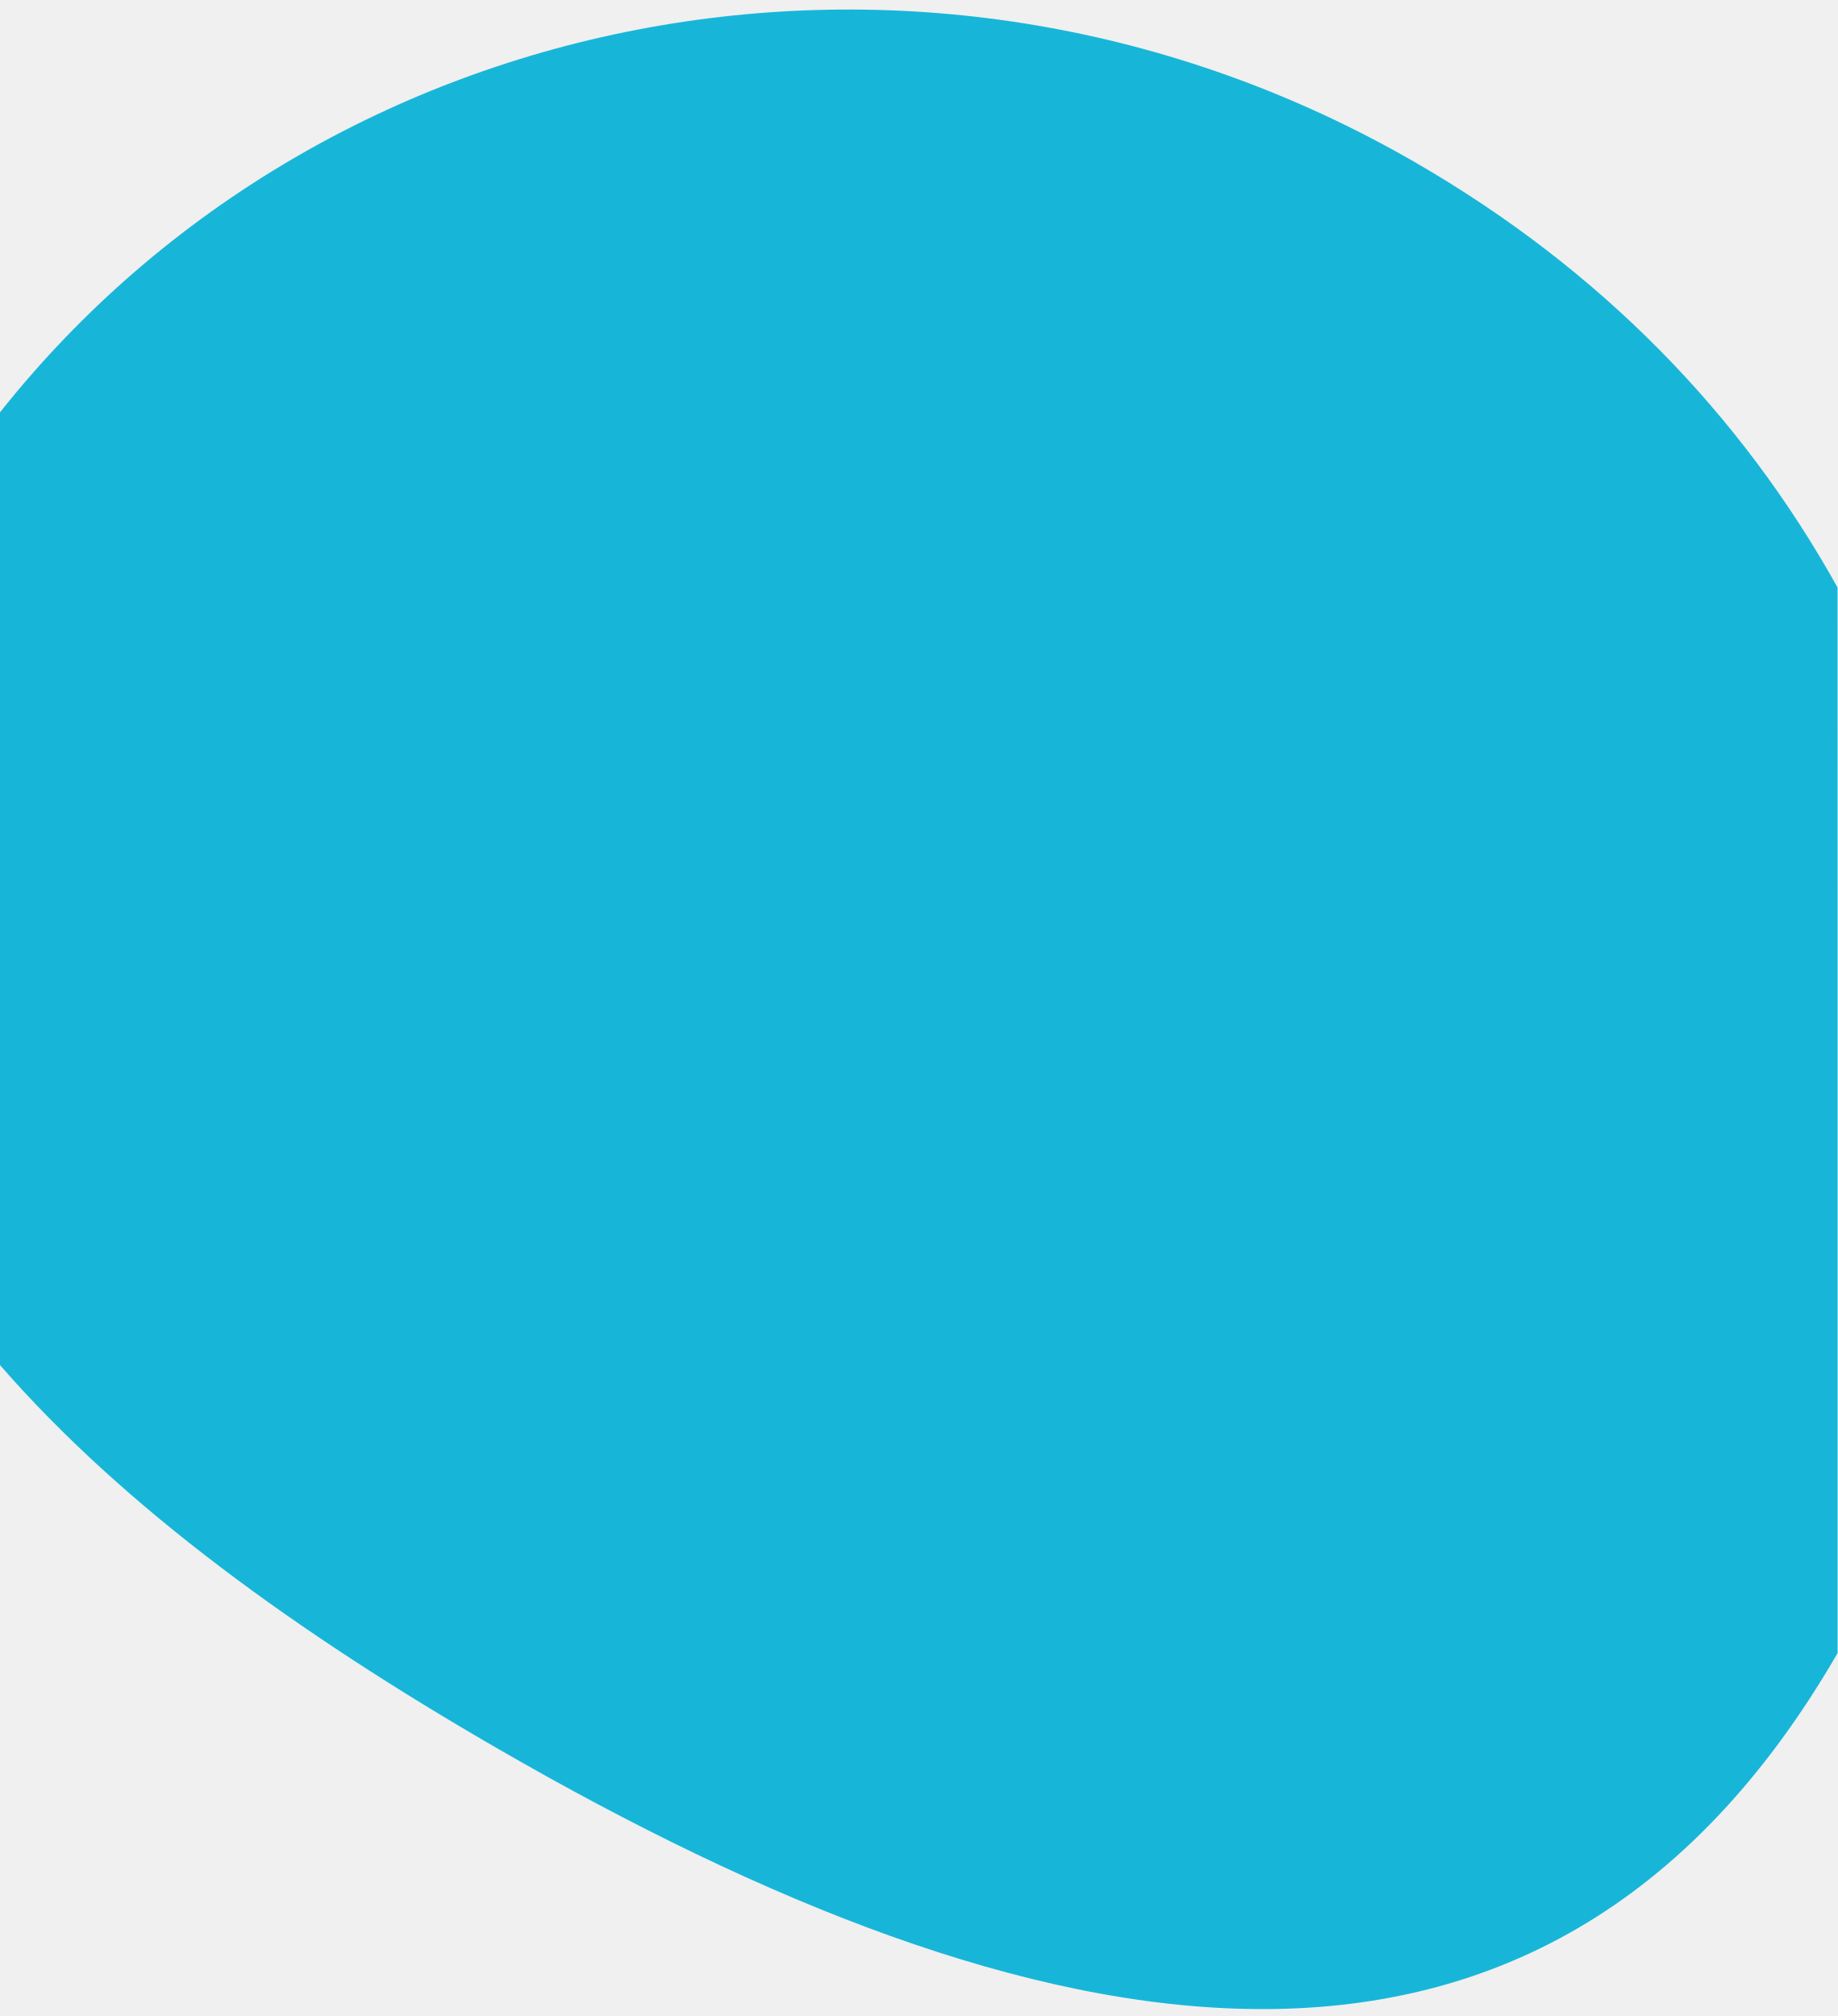
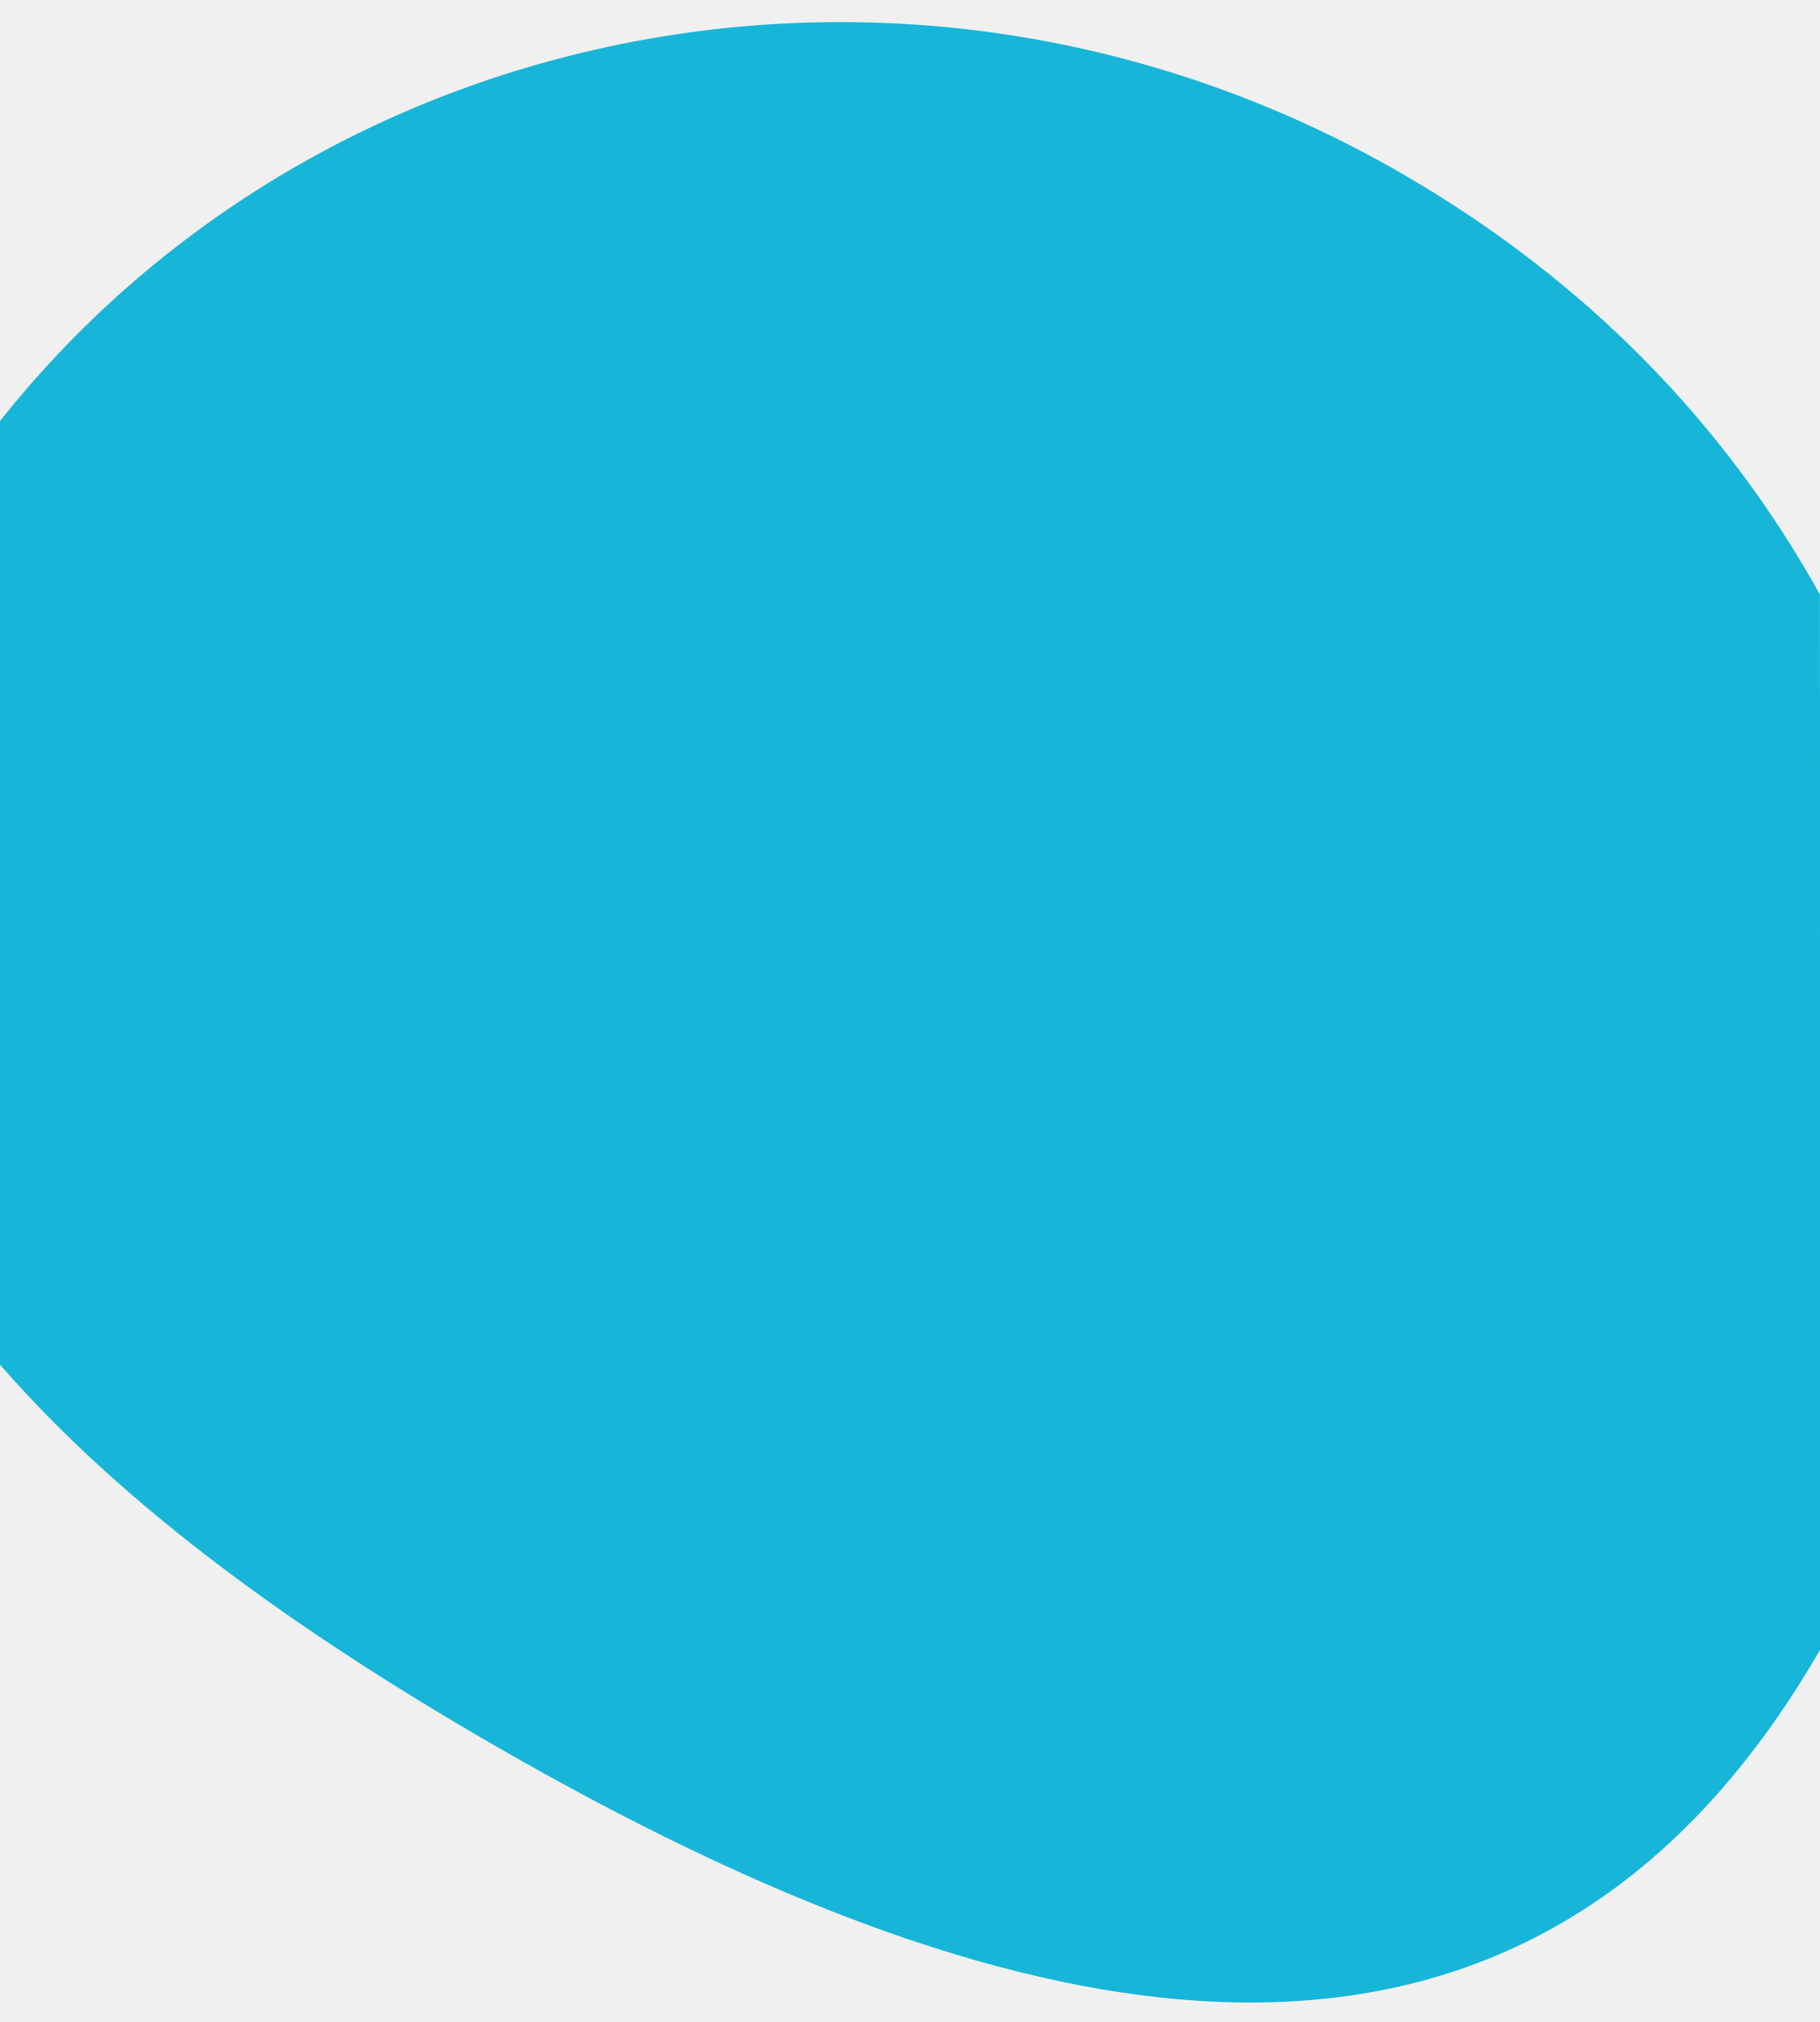
- <svg xmlns="http://www.w3.org/2000/svg" width="360" height="395" viewBox="0 0 360 395" fill="none">
+ <svg xmlns="http://www.w3.org/2000/svg" width="450" height="500" viewBox="0 0 360 395" fill="none">
  <g clip-path="url(#clip0_91_118)">
    <path d="M97.697 342.723C58.224 319.934 24.279 295.37 -0.044 267.415C-0.044 216.516 -0.012 89.379 -0.013 80.807C64.14 -0.069 182.231 -23.049 277.215 31.79C313.563 52.776 341.124 81.184 359.989 115.104C359.988 151.25 360.022 286.975 360.022 323.857C301.818 424.669 201.847 402.854 97.697 342.723Z" fill="#17B6D9" />
  </g>
  <defs>
    <clipPath id="clip0_91_118">
-       <rect width="360" height="395" fill="white" />
+       <rect width="450" height="500" fill="white" />
    </clipPath>
  </defs>
</svg>
